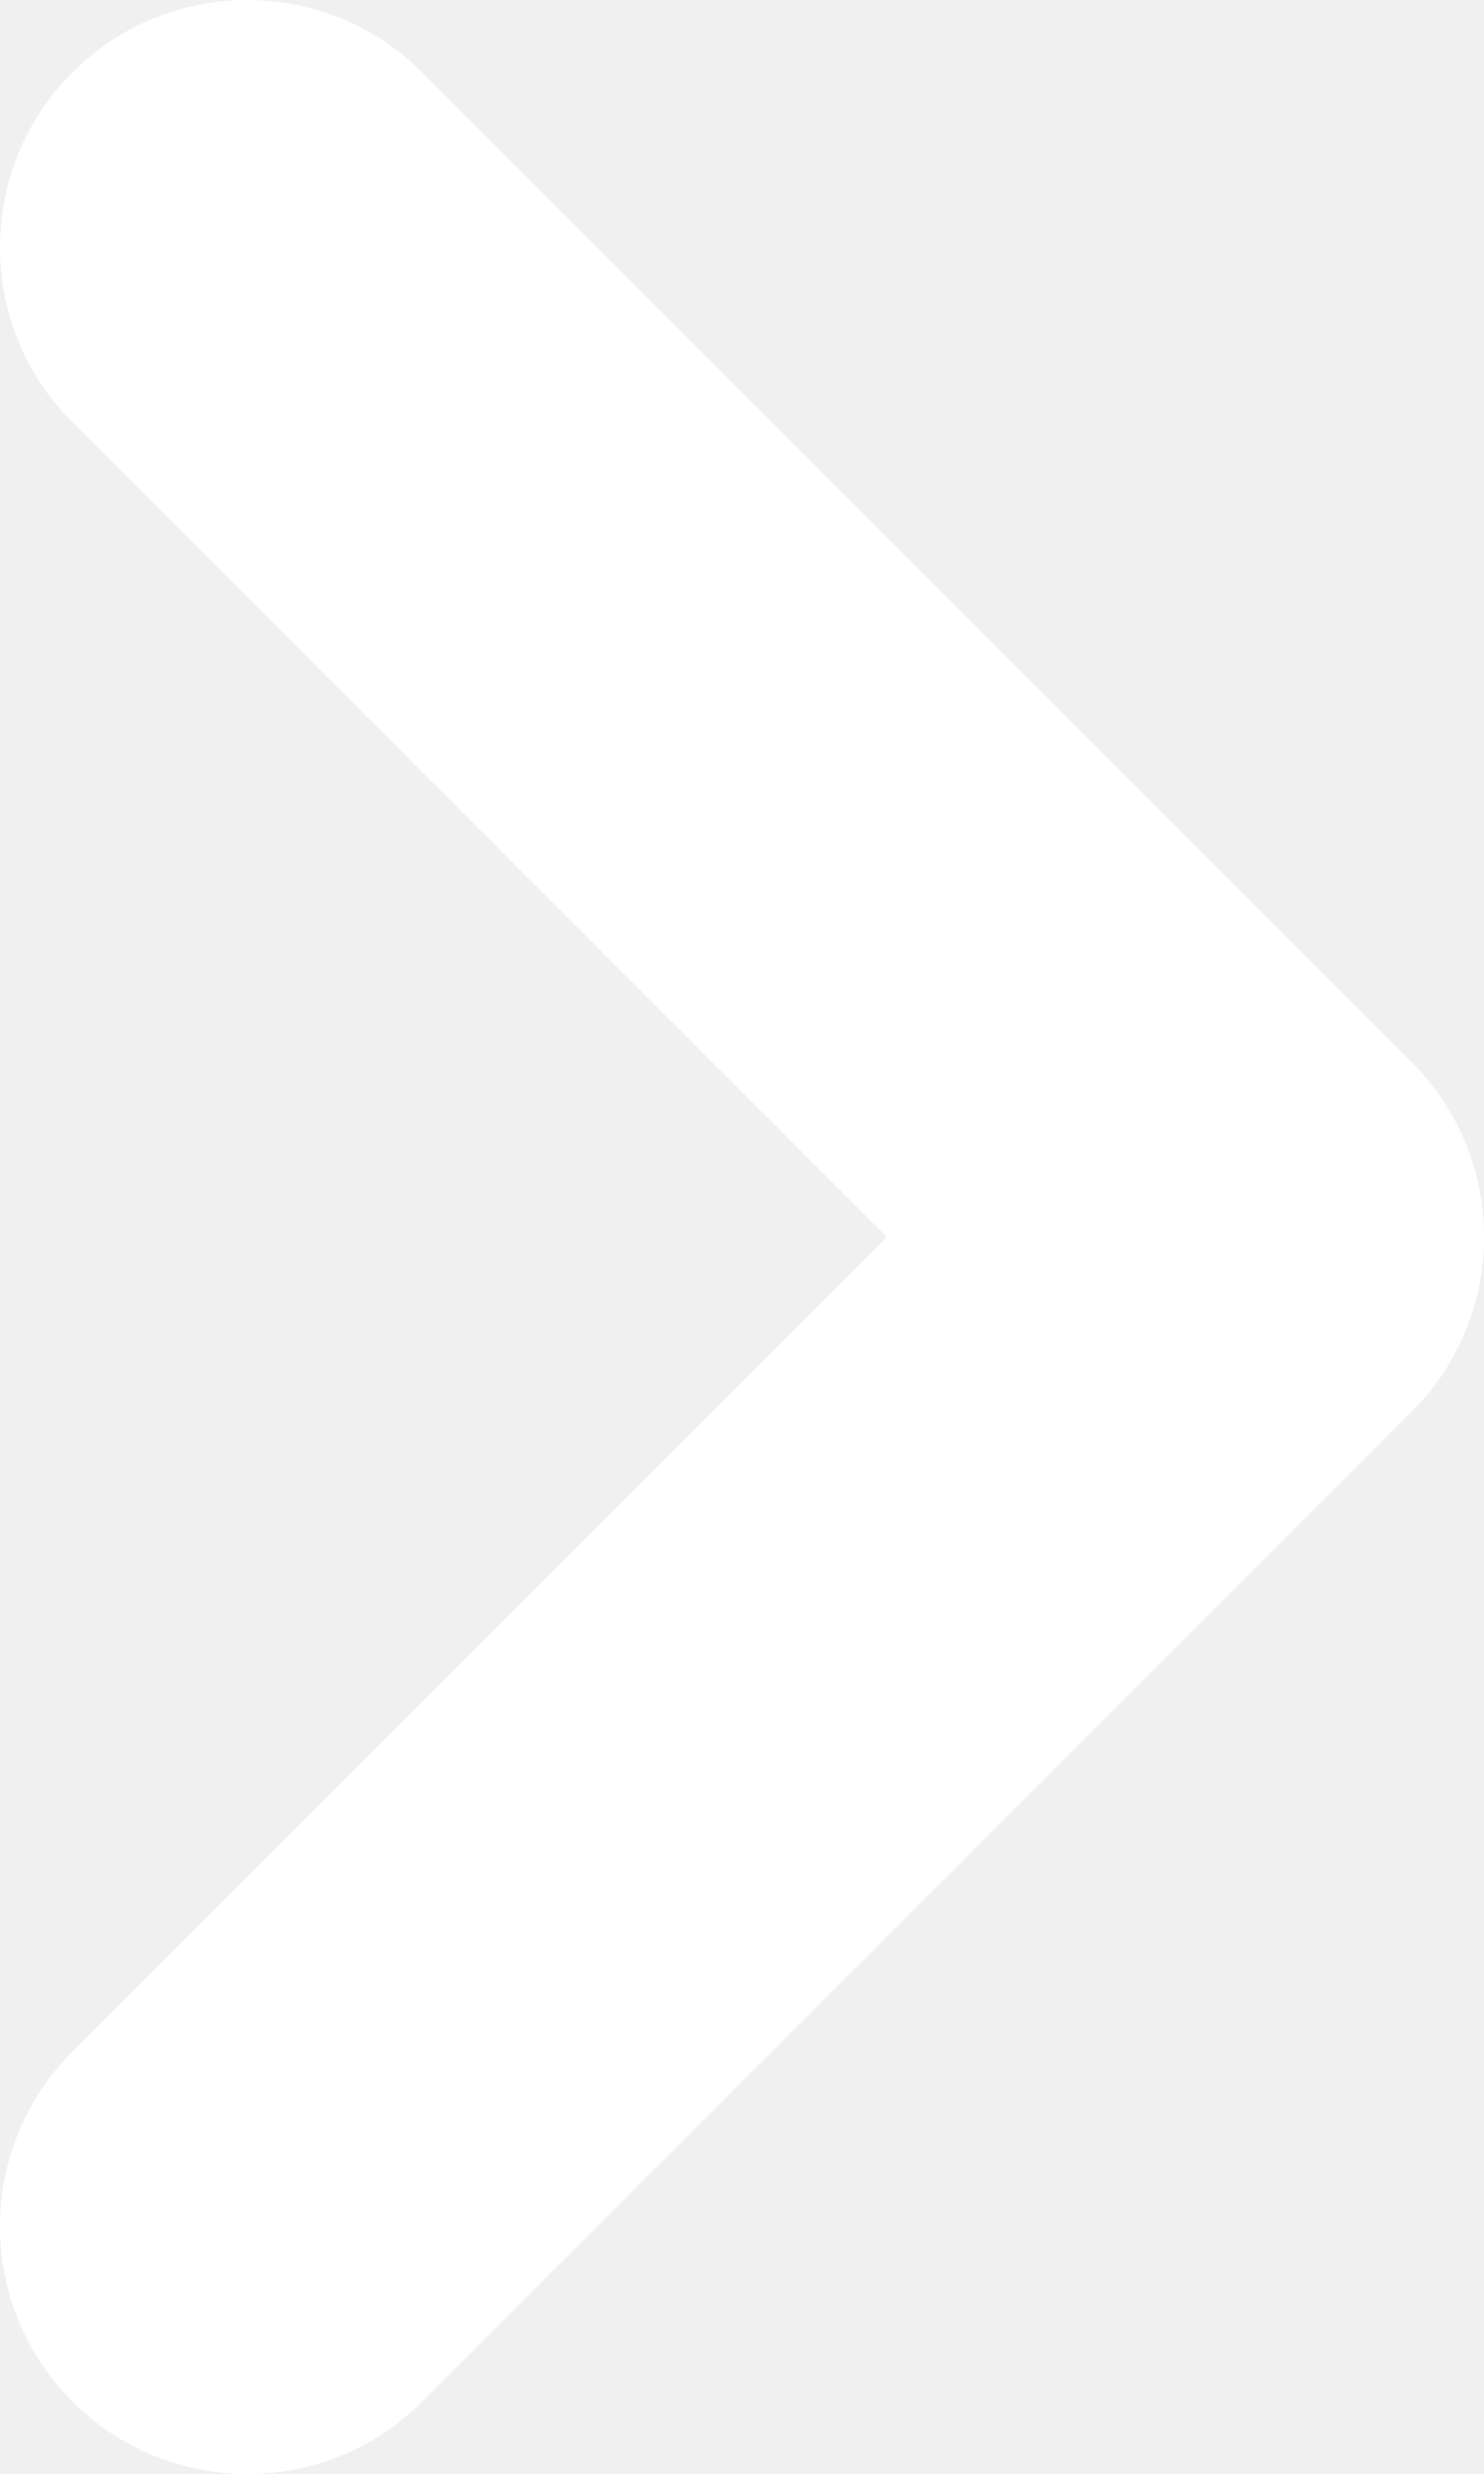
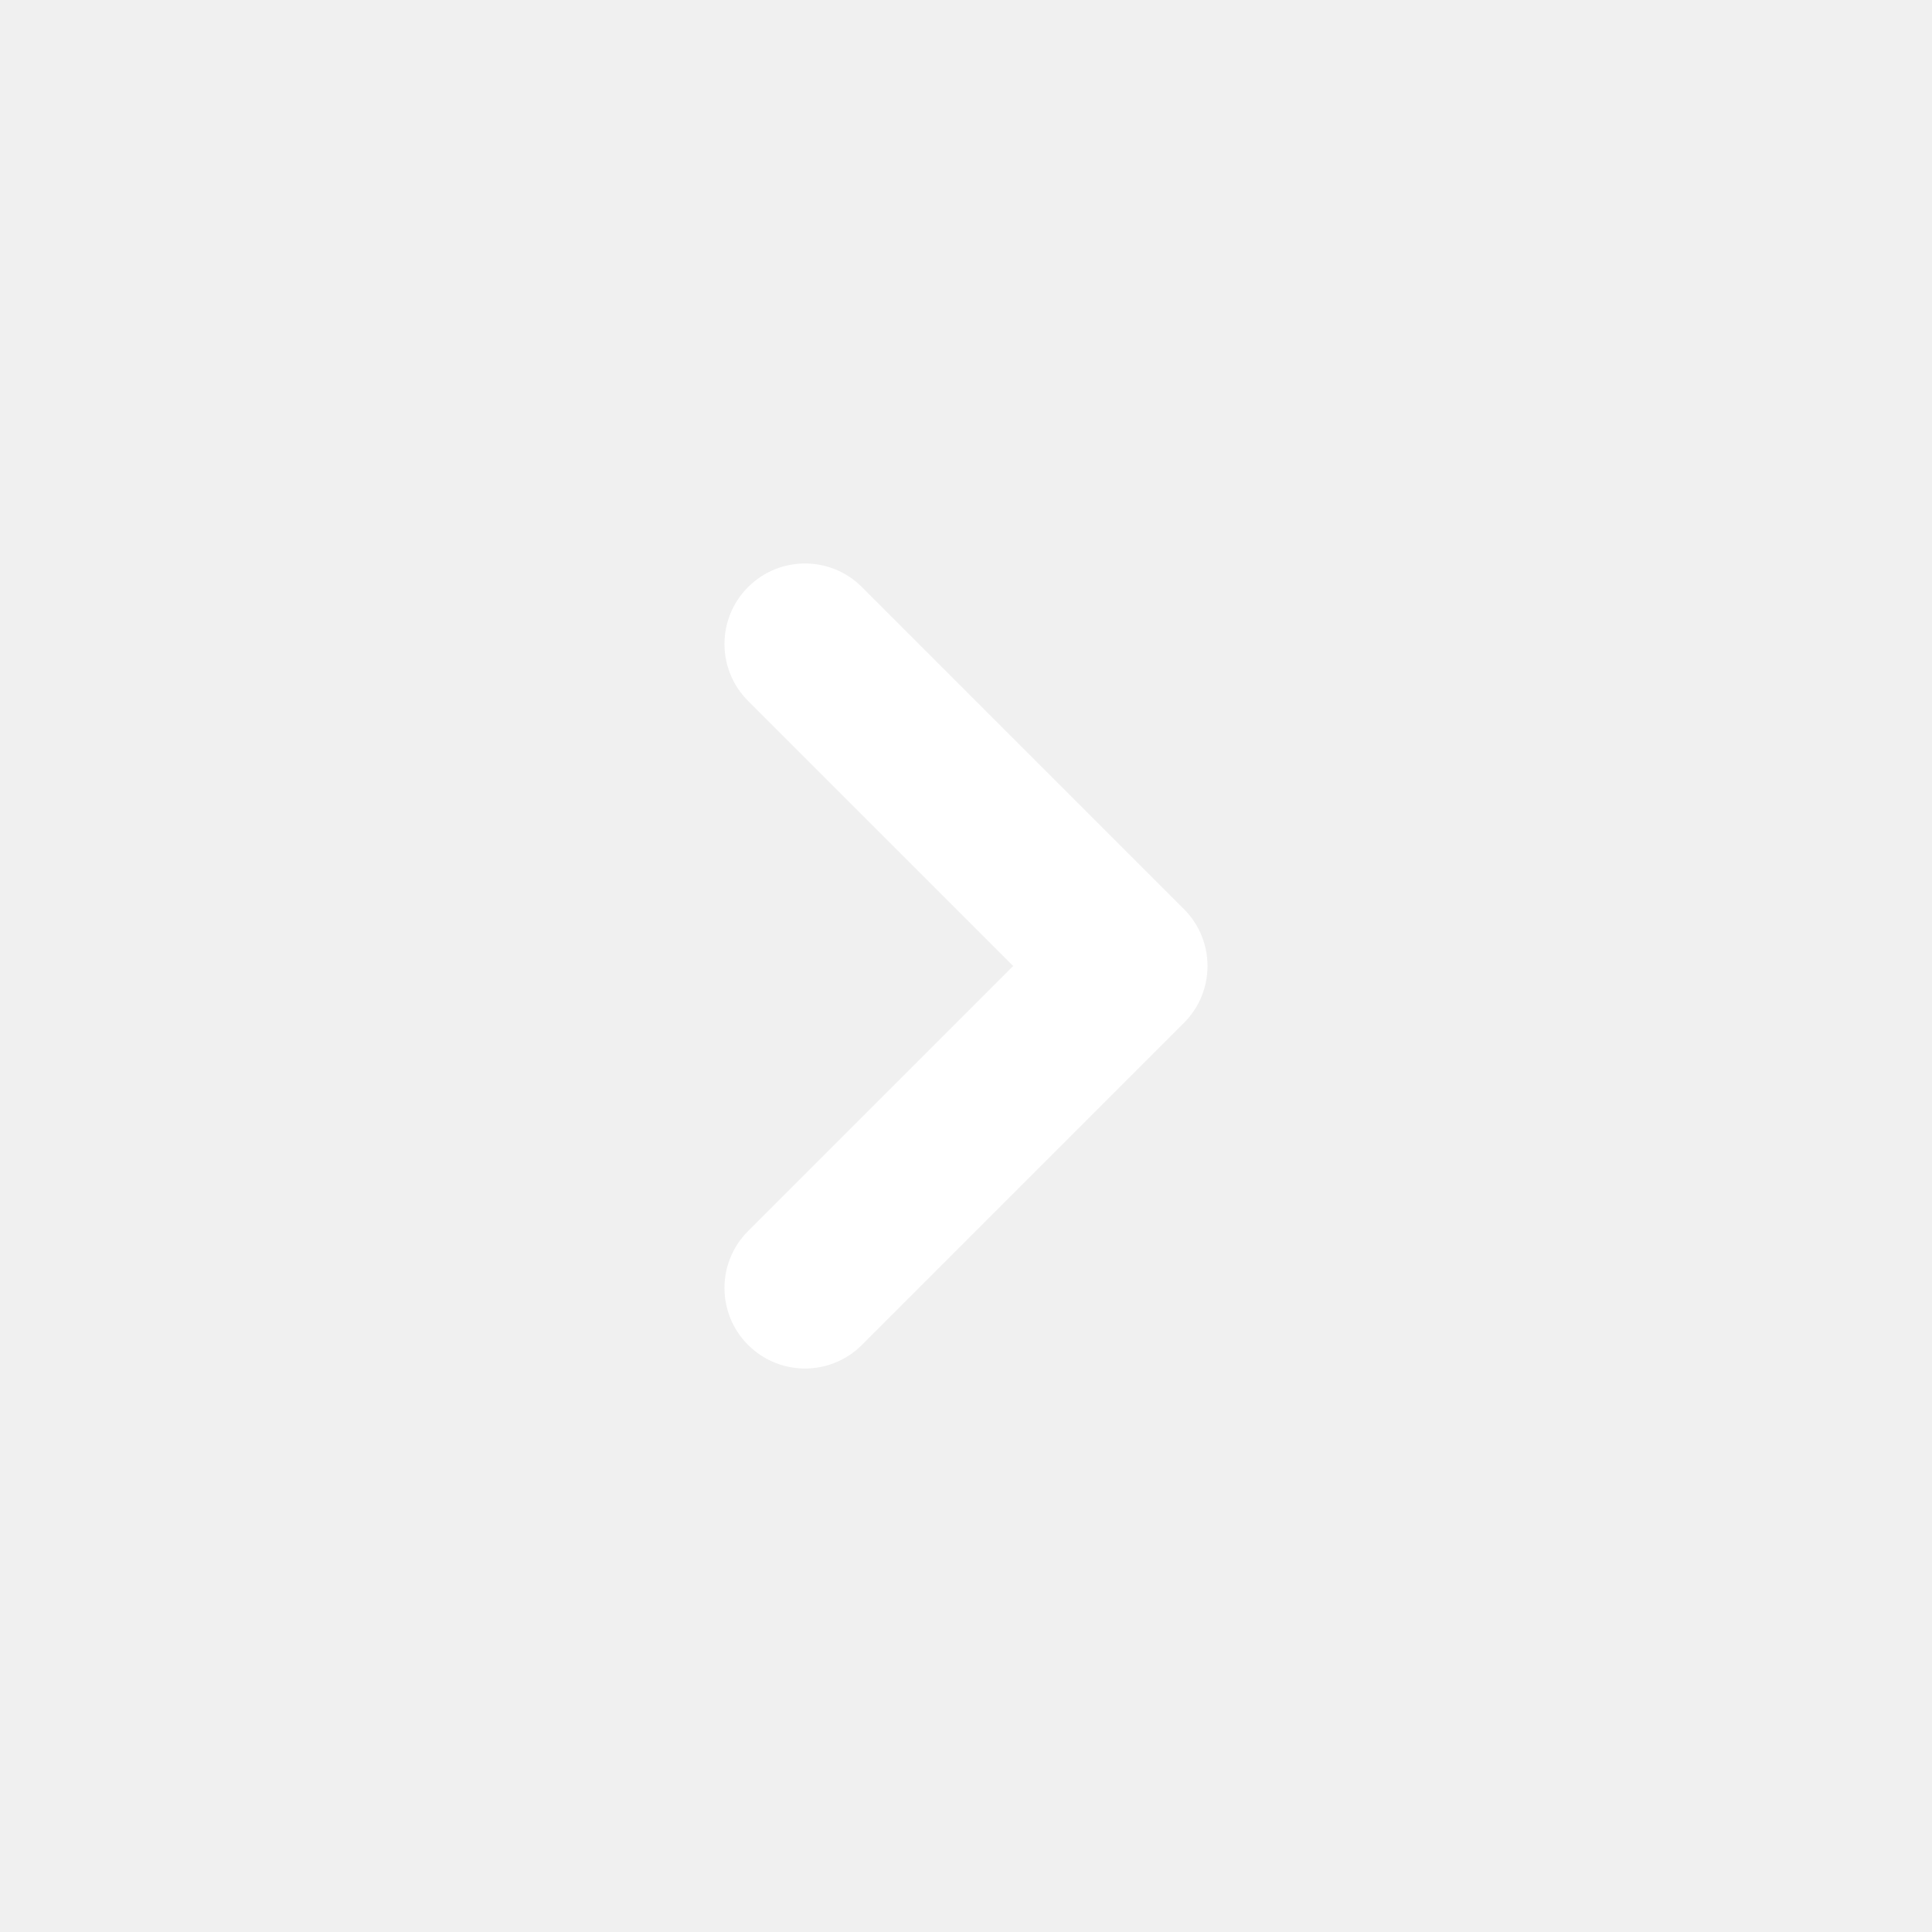
- <svg xmlns="http://www.w3.org/2000/svg" width="6" height="10" viewBox="0 0 6 10" fill="none">
-   <path fill-rule="evenodd" clip-rule="evenodd" d="M5.707 4.293C6.098 4.683 6.098 5.317 5.707 5.707L1.707 9.707C1.317 10.098 0.683 10.098 0.293 9.707C-0.098 9.317 -0.098 8.683 0.293 8.293L3.586 5L0.293 1.707C-0.098 1.317 -0.098 0.683 0.293 0.293C0.683 -0.098 1.317 -0.098 1.707 0.293L5.707 4.293Z" fill="white" />
+ <svg xmlns="http://www.w3.org/2000/svg" width="24" height="24" viewBox="0 0 24 24" fill="none">
+   <path fill-rule="evenodd" clip-rule="evenodd" d="M14.707 11.293C15.098 11.683 15.098 12.317 14.707 12.707L10.707 16.707C10.317 17.098 9.683 17.098 9.293 16.707C8.902 16.317 8.902 15.683 9.293 15.293L12.586 12L9.293 8.707C8.902 8.317 8.902 7.683 9.293 7.293C9.683 6.902 10.317 6.902 10.707 7.293L14.707 11.293Z" fill="white" />
</svg>
